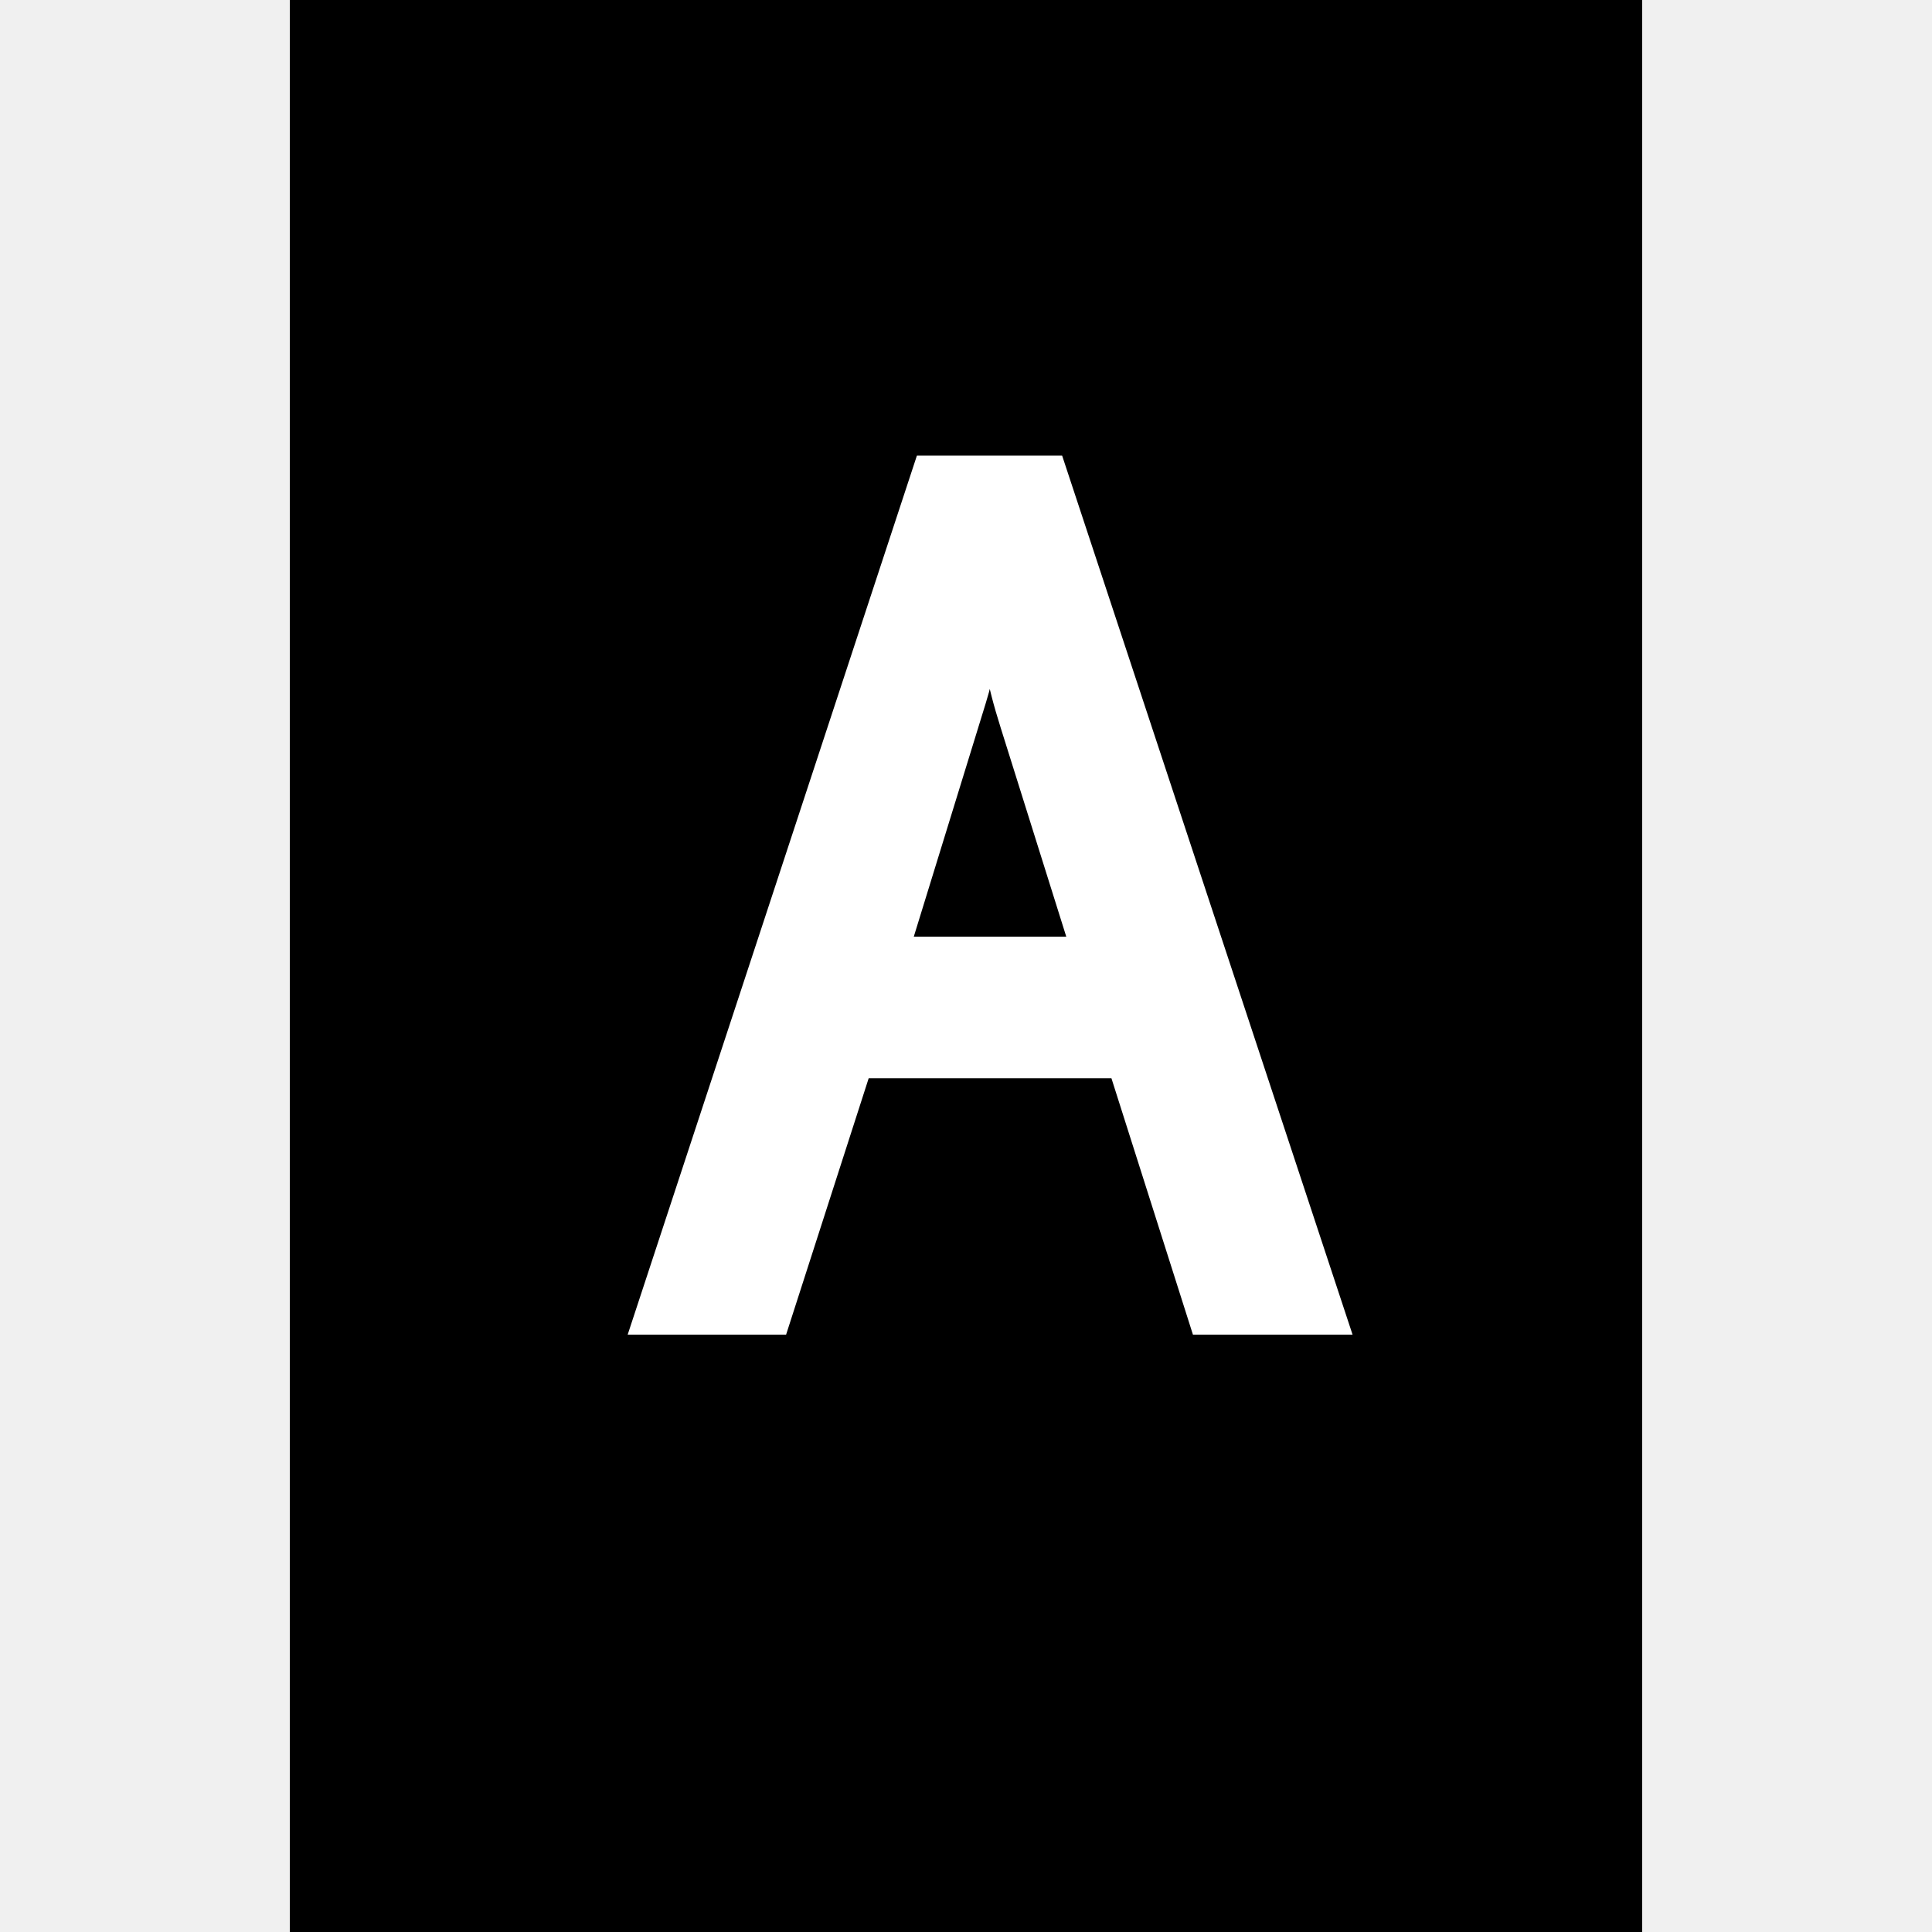
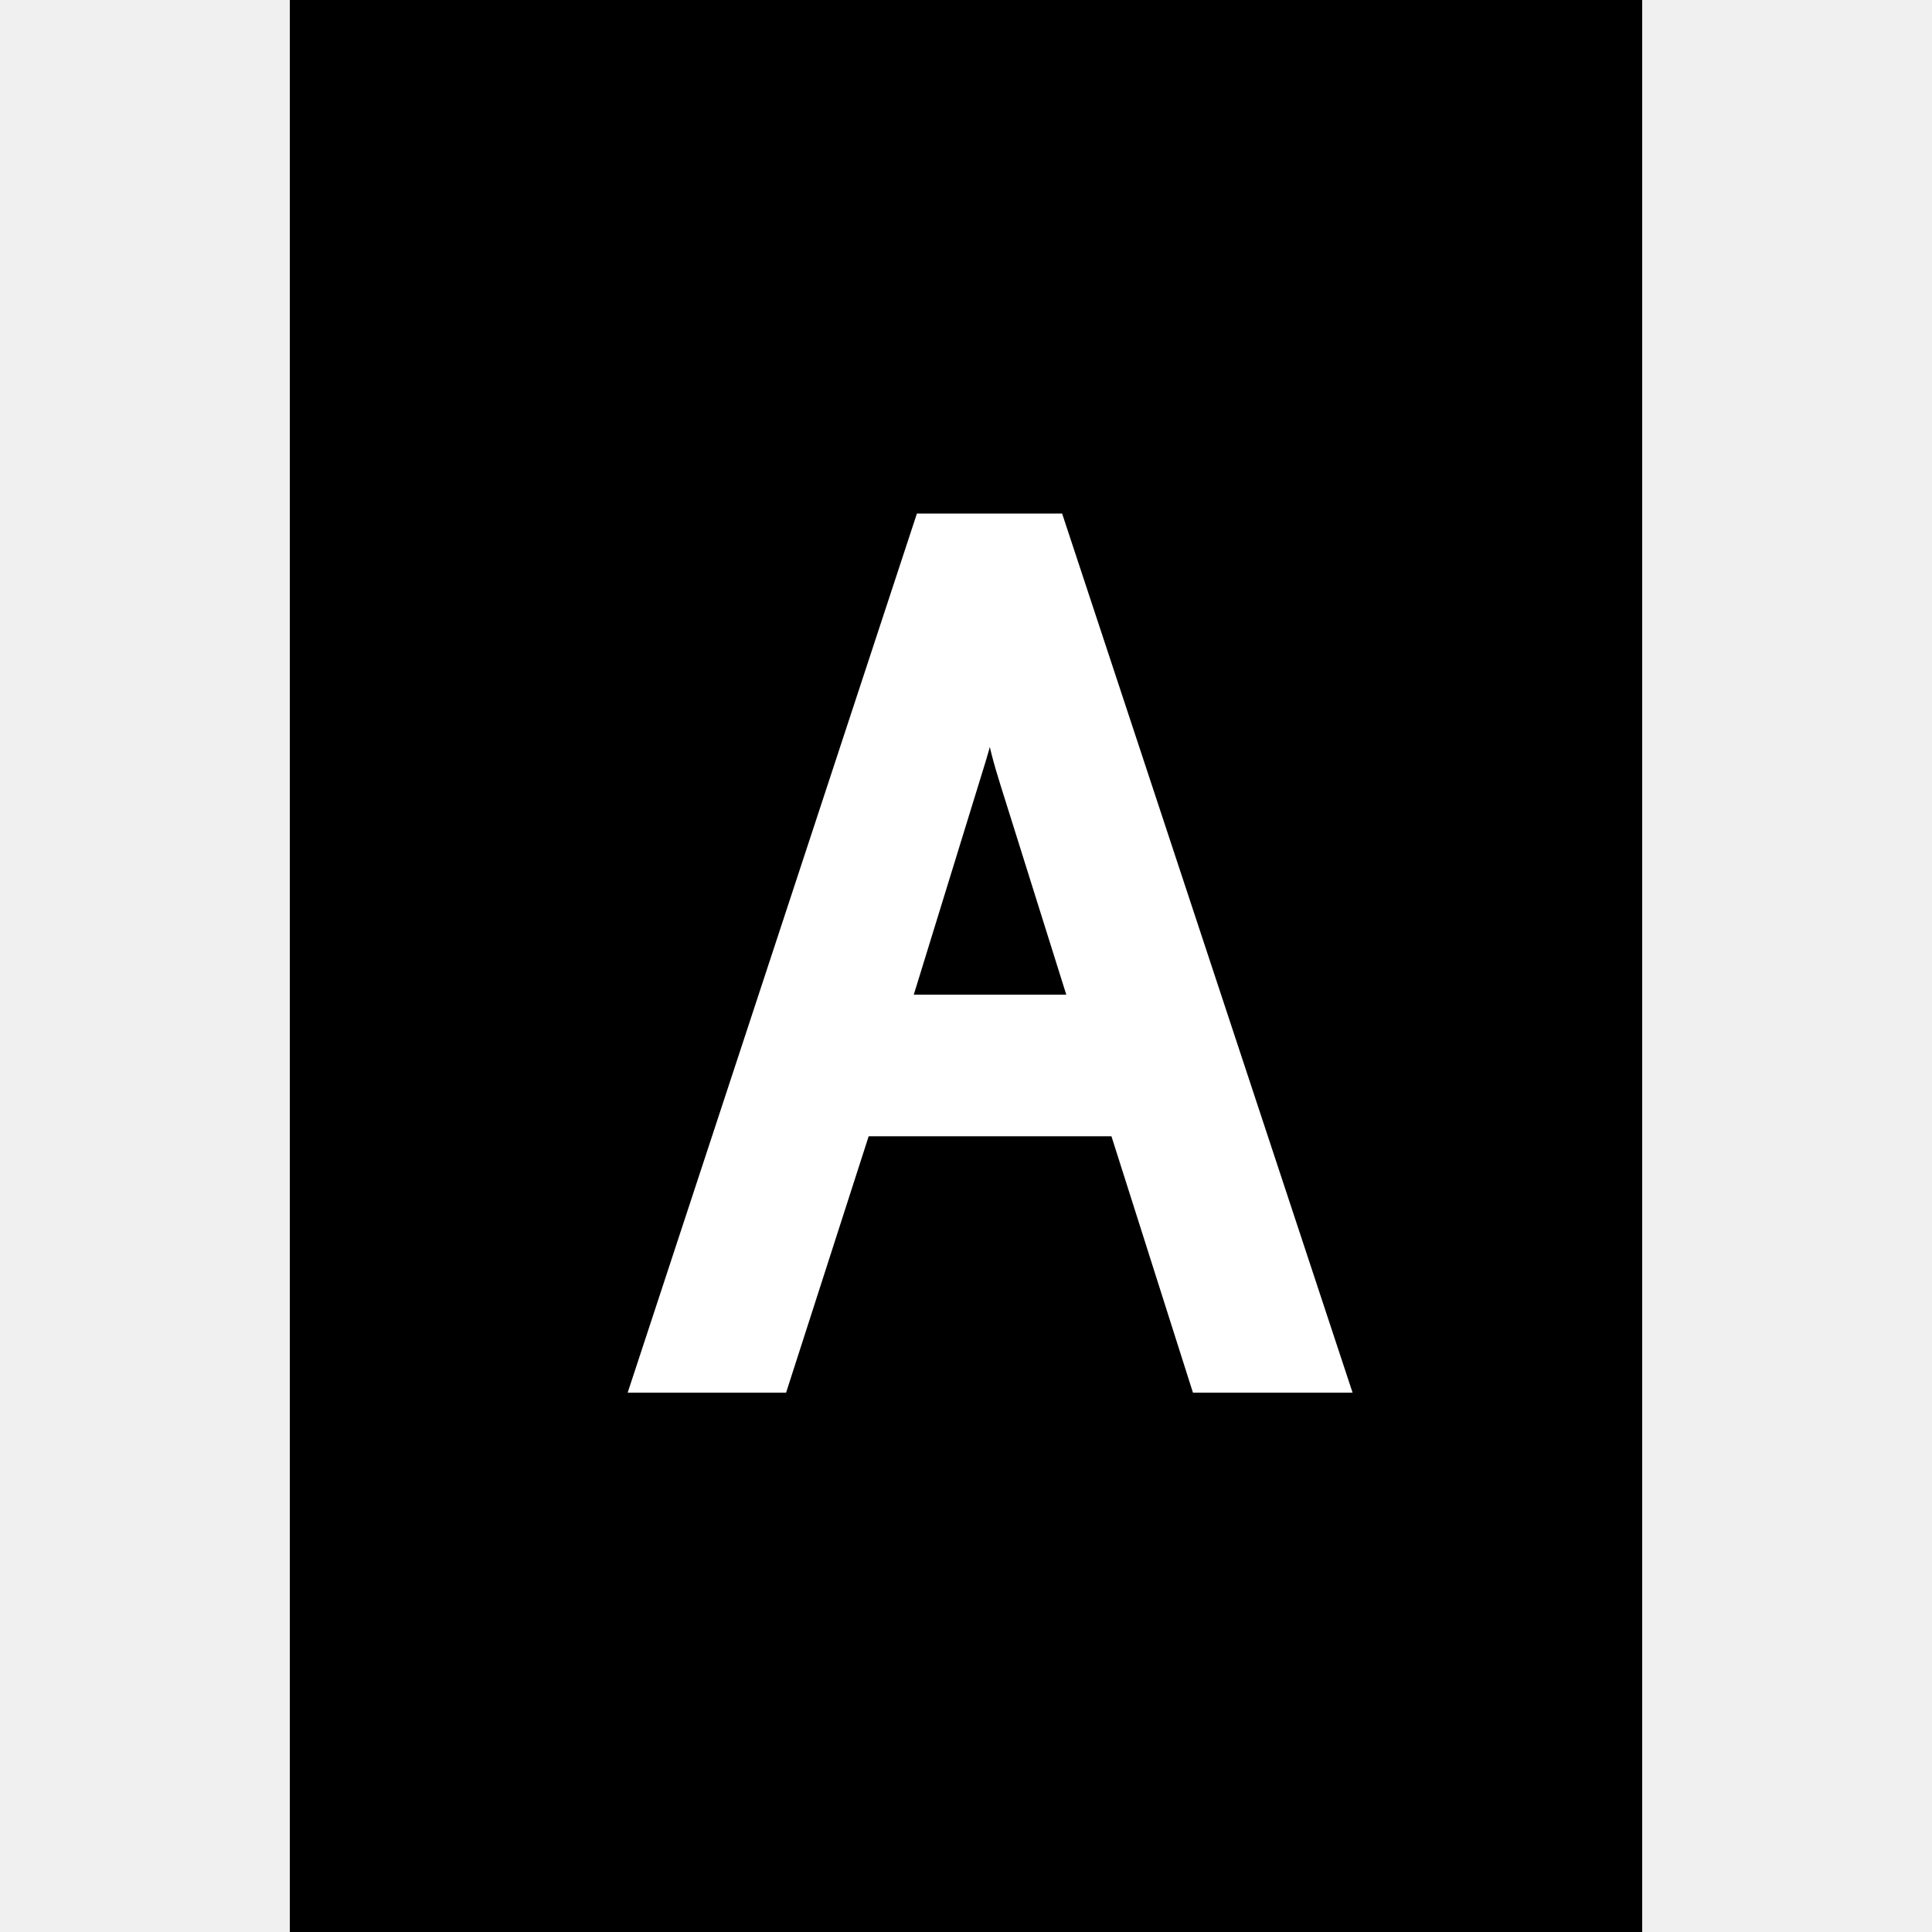
<svg xmlns="http://www.w3.org/2000/svg" width="100%" height="100%" viewBox="0 0 500 500" version="1.1" xml:space="preserve" style="fill-rule:evenodd;clip-rule:evenodd;stroke-linejoin:round;stroke-miterlimit:2;">
  <rect x="75" y="0" width="350" height="500" style="fill:#000000;" />
-   <text x="50%" y="53%" font-size="300px" font-weight="700" dominant-baseline="middle" text-anchor="middle" style="fill:#FFFFFF;font-family:'Noto Mono', 'Noto Sans Mono'">A</text>
+   <text x="50%" y="56%" font-size="300px" font-weight="700" dominant-baseline="middle" text-anchor="middle" style="fill:#FFFFFF;font-family:'Noto Mono', 'Noto Sans Mono'">A</text>
</svg>
